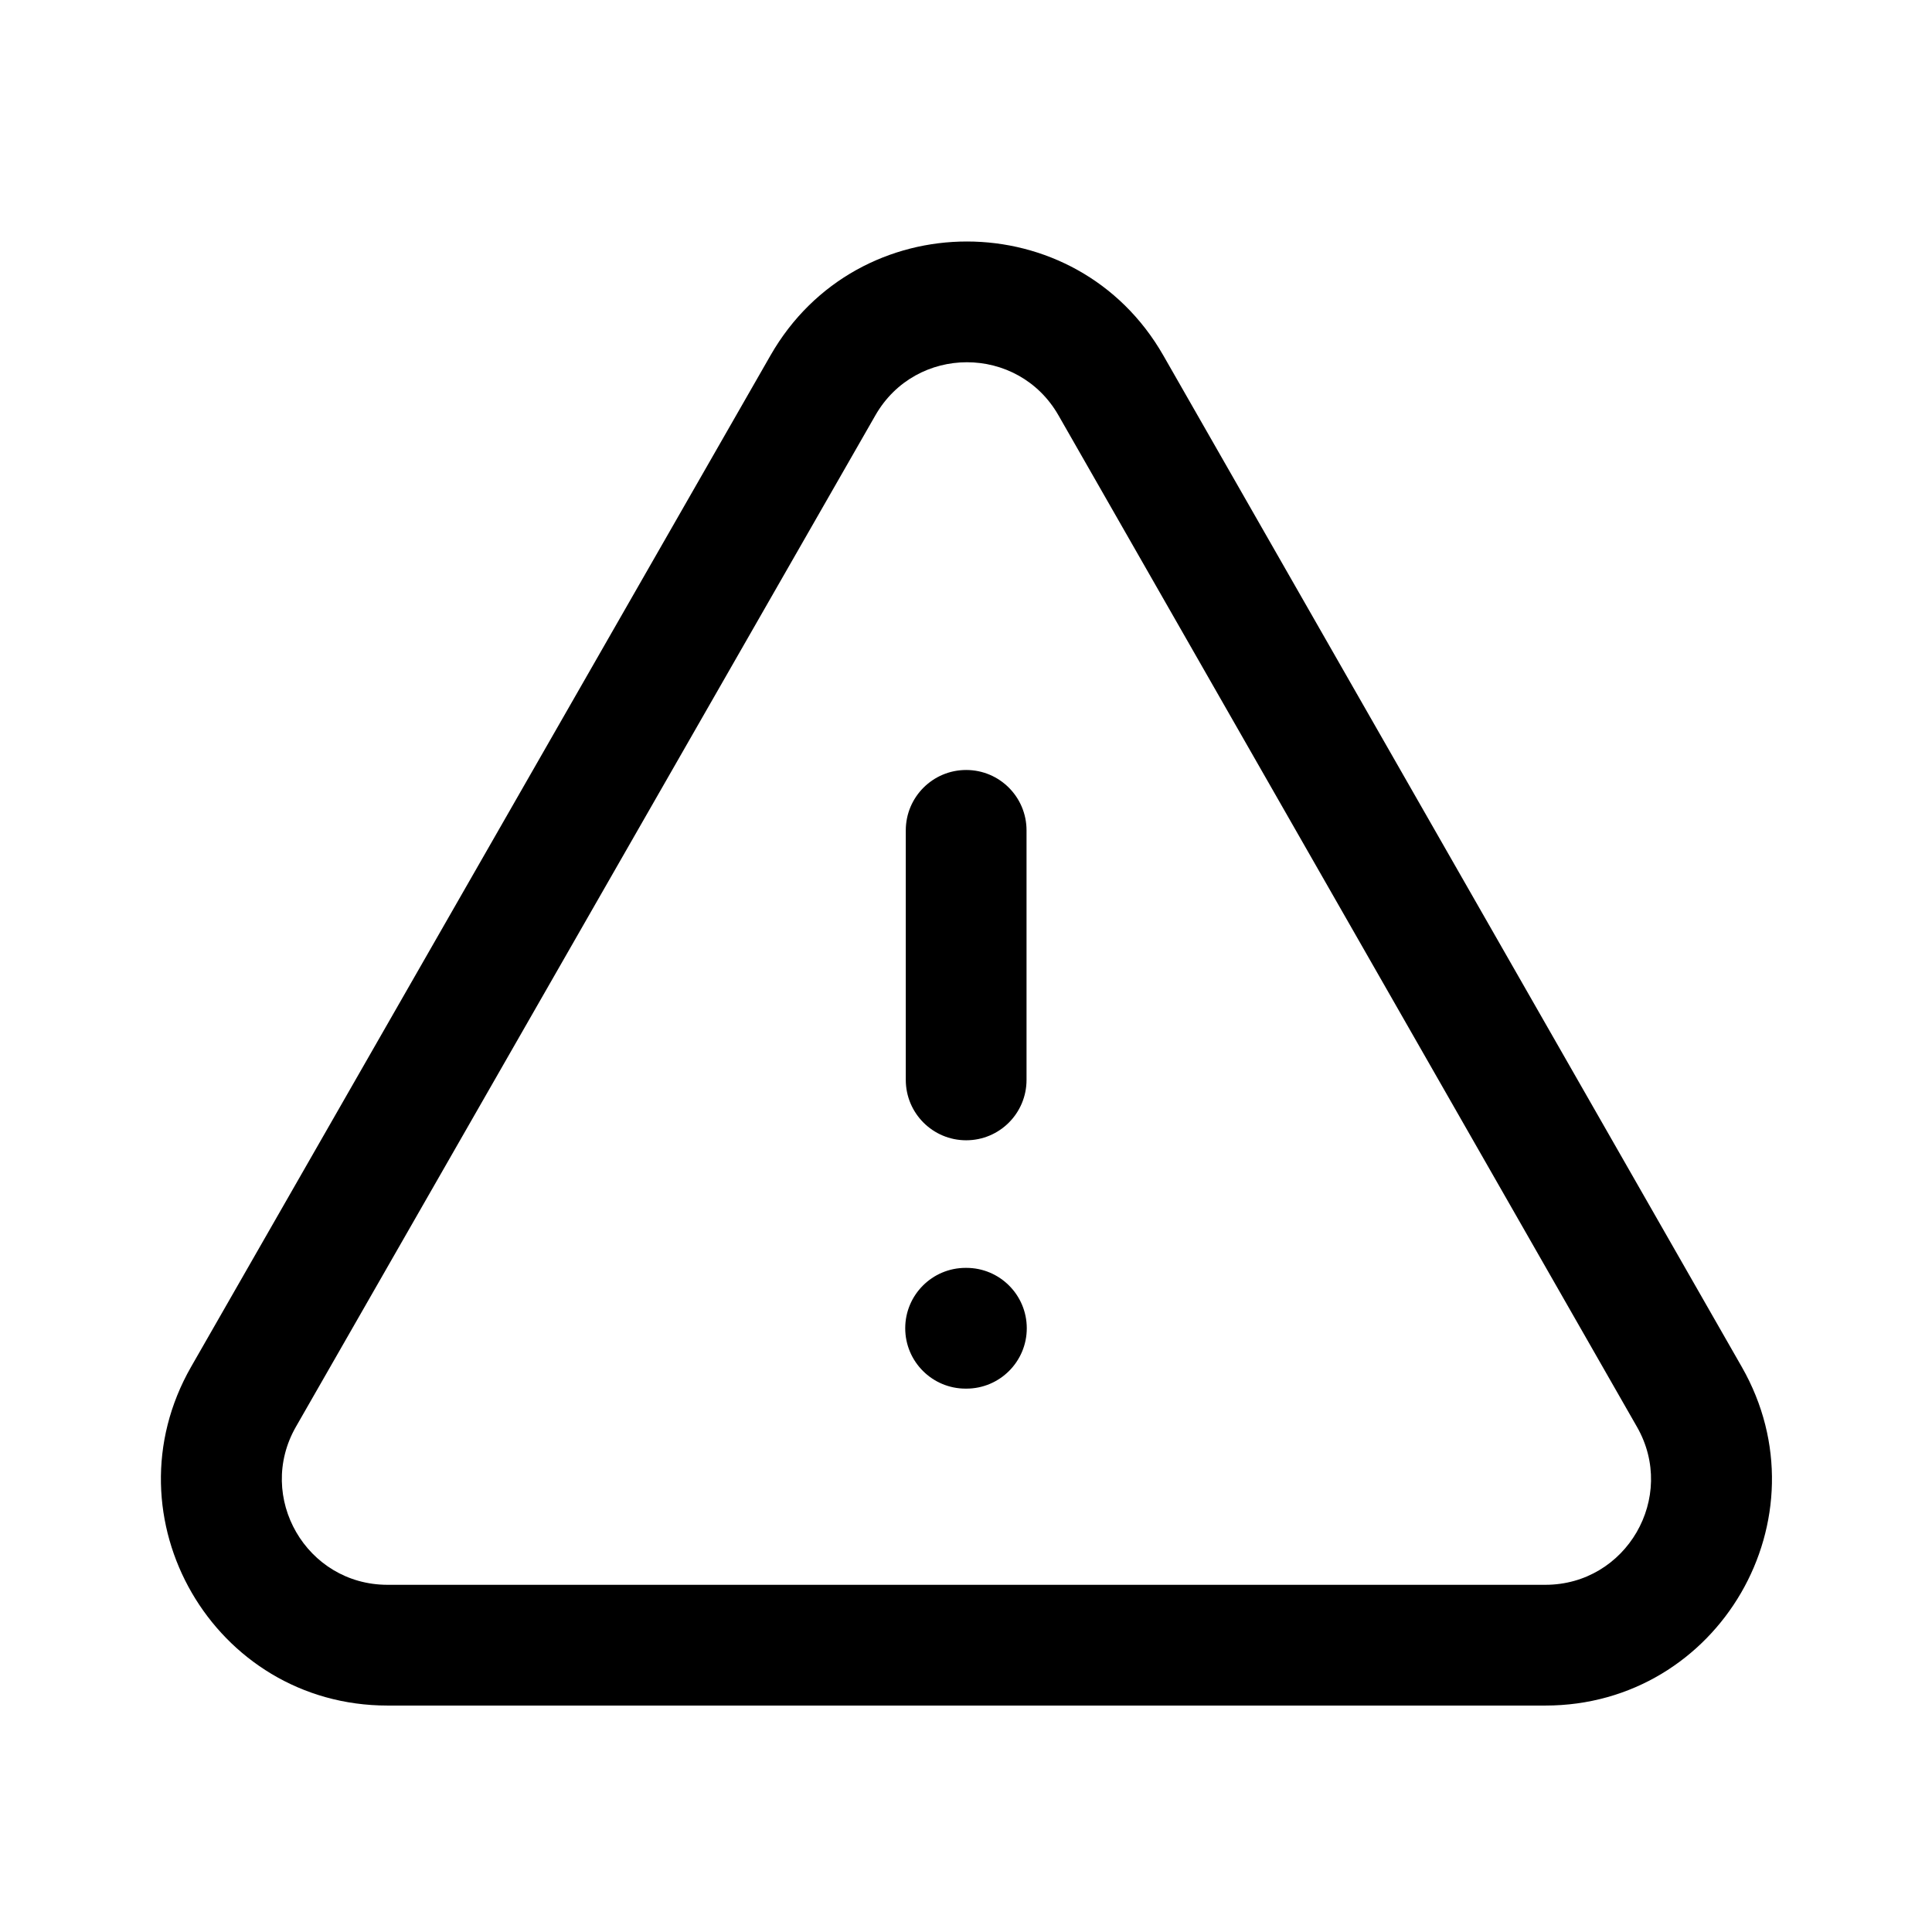
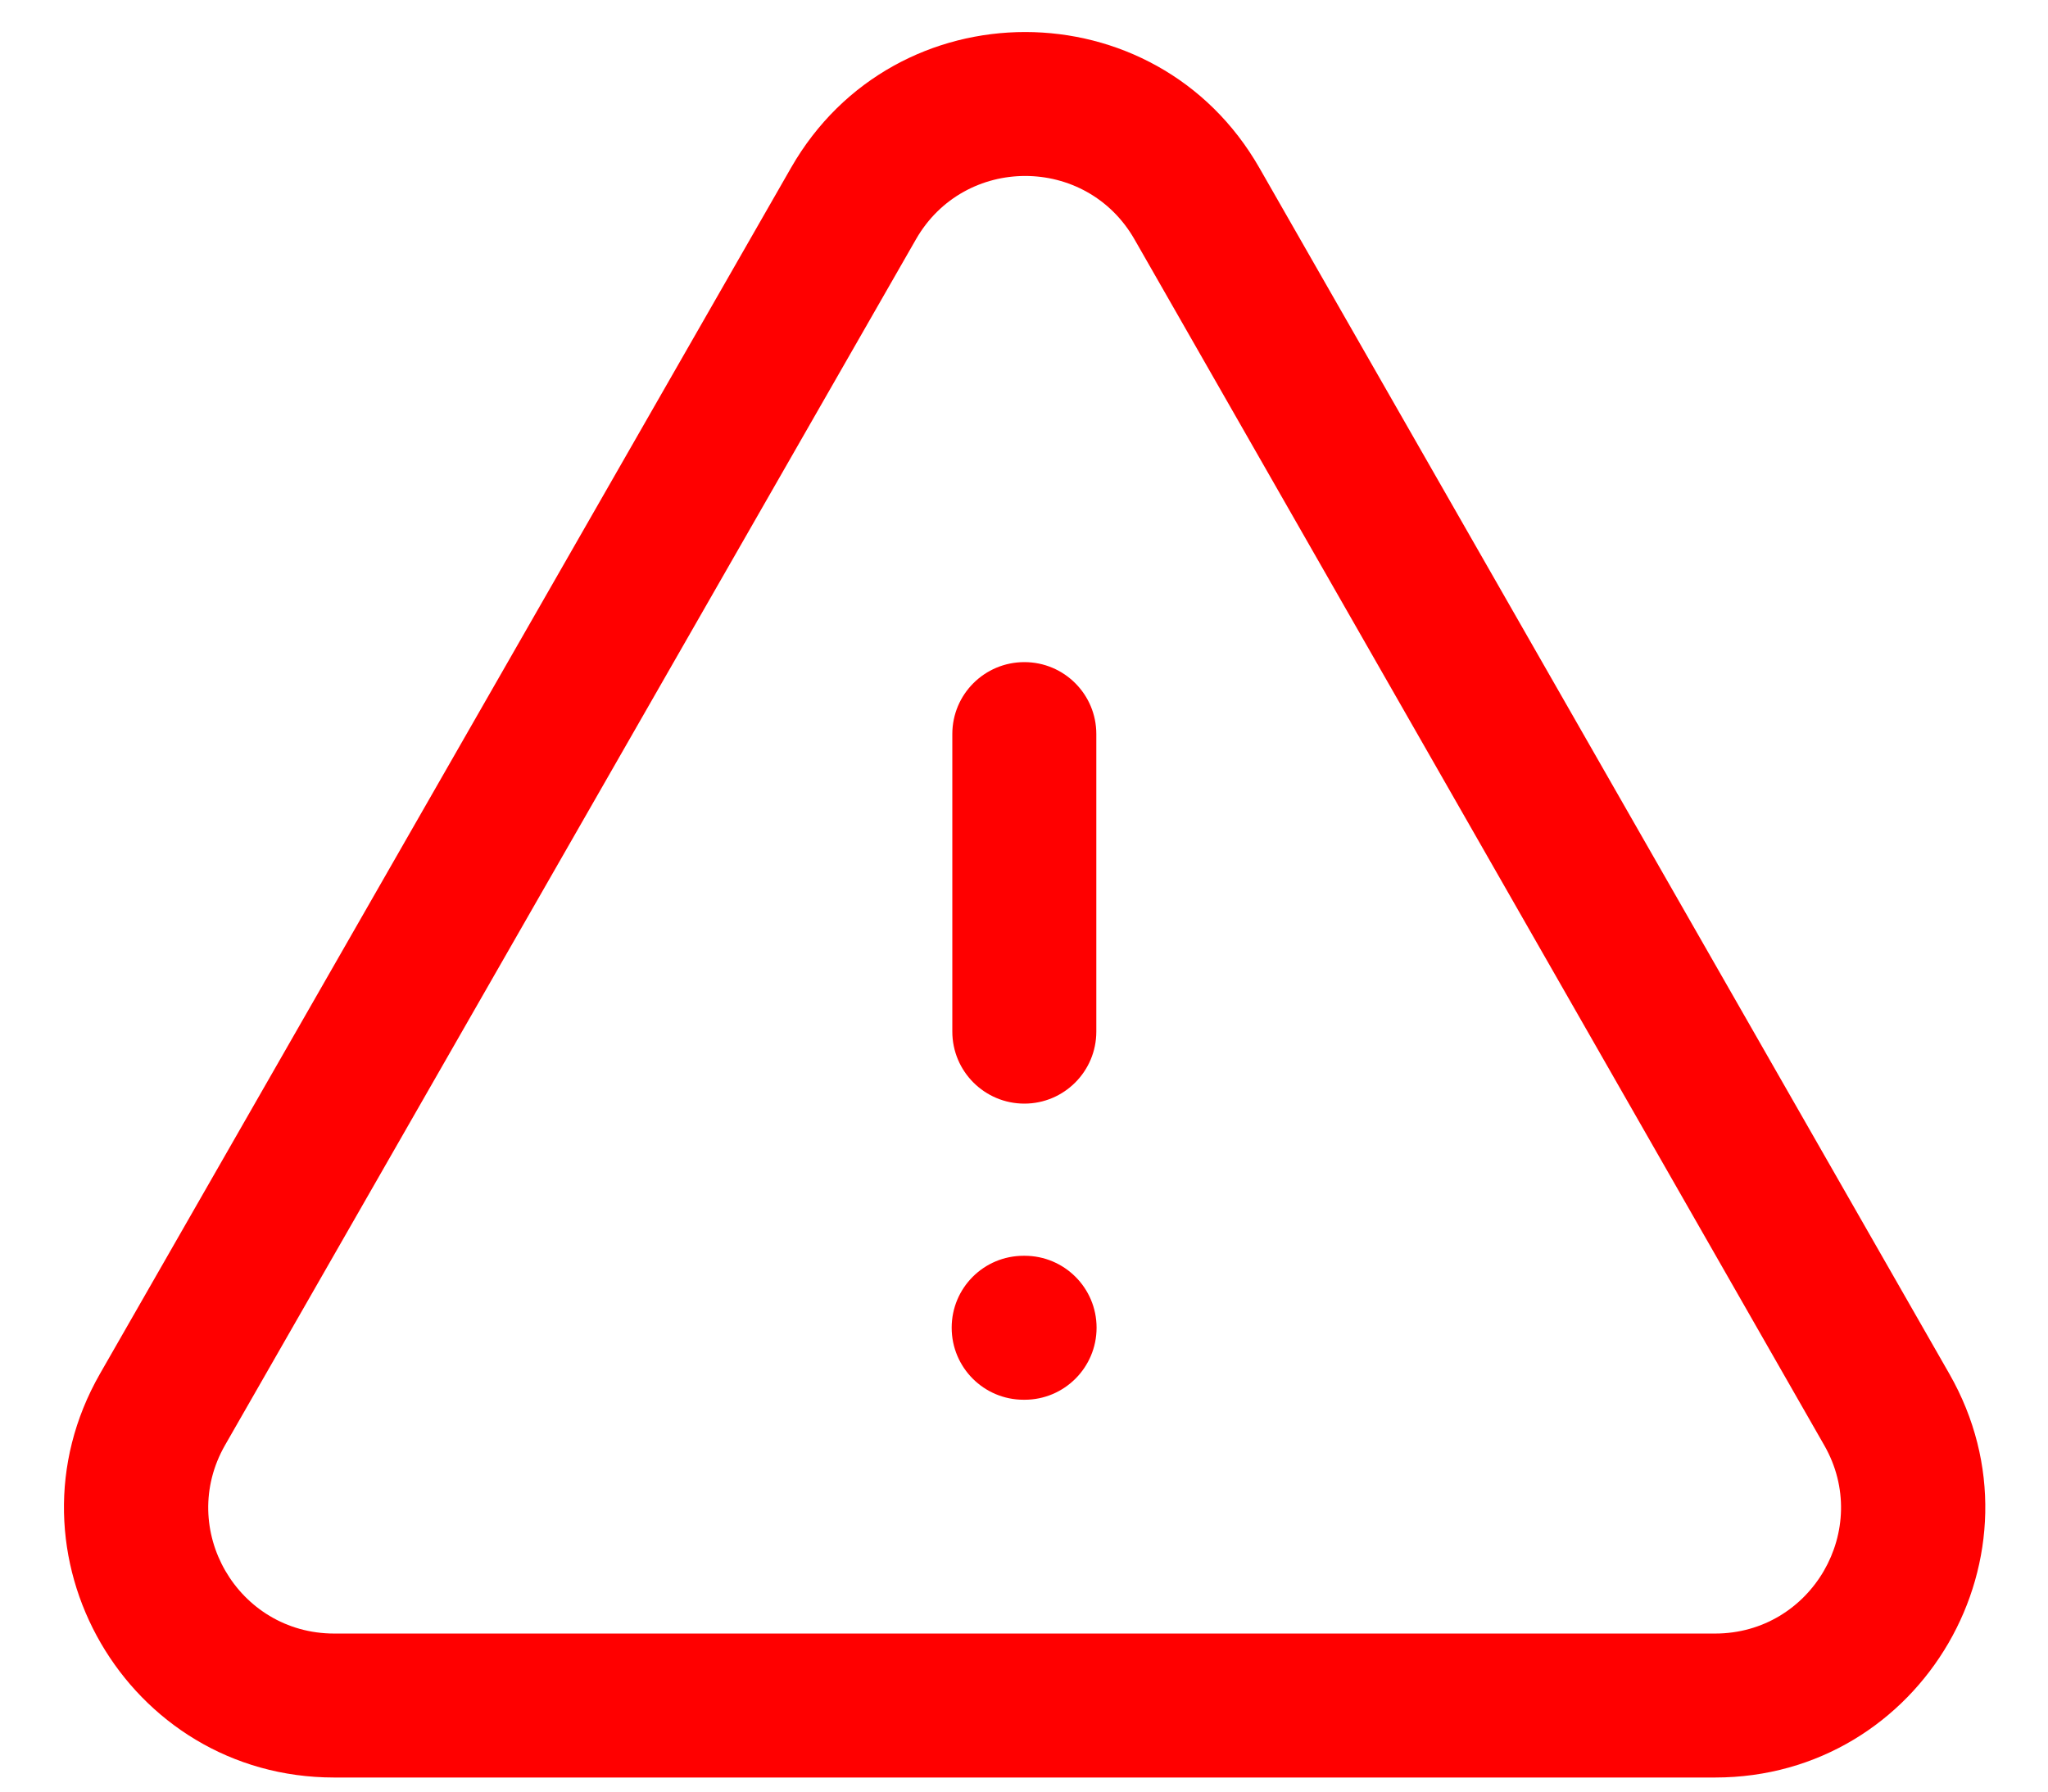
- <svg xmlns="http://www.w3.org/2000/svg" width="24" height="24" viewBox="0 0 24 24" fill="none">
-   <path fill-rule="evenodd" clip-rule="evenodd" d="M9.572 4.414C10.652 2.528 13.372 2.529 14.451 4.415L21.637 16.98C21.637 16.98 21.637 16.98 21.637 16.98C22.709 18.855 21.355 21.187 19.197 21.187H4.814C2.655 21.187 1.302 18.853 2.374 16.979L9.572 4.414C9.572 4.414 9.572 4.414 9.572 4.414ZM13.149 5.16C12.646 4.28 11.377 4.28 10.874 5.16L3.676 17.724C3.176 18.598 3.807 19.687 4.814 19.687H19.197C20.203 19.687 20.835 18.599 20.335 17.725L13.149 5.16C13.149 5.16 13.149 5.16 13.149 5.16ZM12.002 9.565C12.417 9.565 12.752 9.901 12.752 10.315V13.415C12.752 13.829 12.417 14.165 12.002 14.165C11.588 14.165 11.252 13.829 11.252 13.415V10.315C11.252 9.901 11.588 9.565 12.002 9.565ZM11.245 16.5C11.245 16.086 11.581 15.75 11.995 15.75H12.005C12.419 15.75 12.755 16.086 12.755 16.5C12.755 16.914 12.419 17.25 12.005 17.25H11.995C11.581 17.25 11.245 16.914 11.245 16.5Z" fill="black" />
+ <svg xmlns="http://www.w3.org/2000/svg" width="16" height="14" viewBox="0 0 16 14" fill="none">
+   <path fill-rule="evenodd" clip-rule="evenodd" d="M6.18 1.311C6.99 -0.104 9.03 -0.103 9.839 1.312L15.229 10.735C15.229 10.735 15.229 10.735 15.229 10.735C16.033 12.141 15.017 13.89 13.399 13.89H2.611C0.992 13.89 -0.023 12.14 0.781 10.735L6.18 1.311C6.18 1.31 6.18 1.311 6.18 1.311ZM8.863 1.87C8.485 1.21 7.534 1.21 7.156 1.87L1.758 11.293C1.383 11.949 1.856 12.765 2.611 12.765H13.399C14.153 12.765 14.627 11.949 14.252 11.294L8.863 1.87C8.863 1.87 8.863 1.87 8.863 1.87ZM8.003 5.174C8.313 5.174 8.565 5.425 8.565 5.736V8.061C8.565 8.372 8.313 8.624 8.003 8.624C7.692 8.624 7.44 8.372 7.44 8.061V5.736C7.44 5.425 7.692 5.174 8.003 5.174ZM7.435 10.375C7.435 10.064 7.686 9.813 7.997 9.813H8.005C8.315 9.813 8.567 10.064 8.567 10.375C8.567 10.686 8.315 10.938 8.005 10.938H7.997C7.686 10.938 7.435 10.686 7.435 10.375Z" fill="#FF0000" />
</svg>
